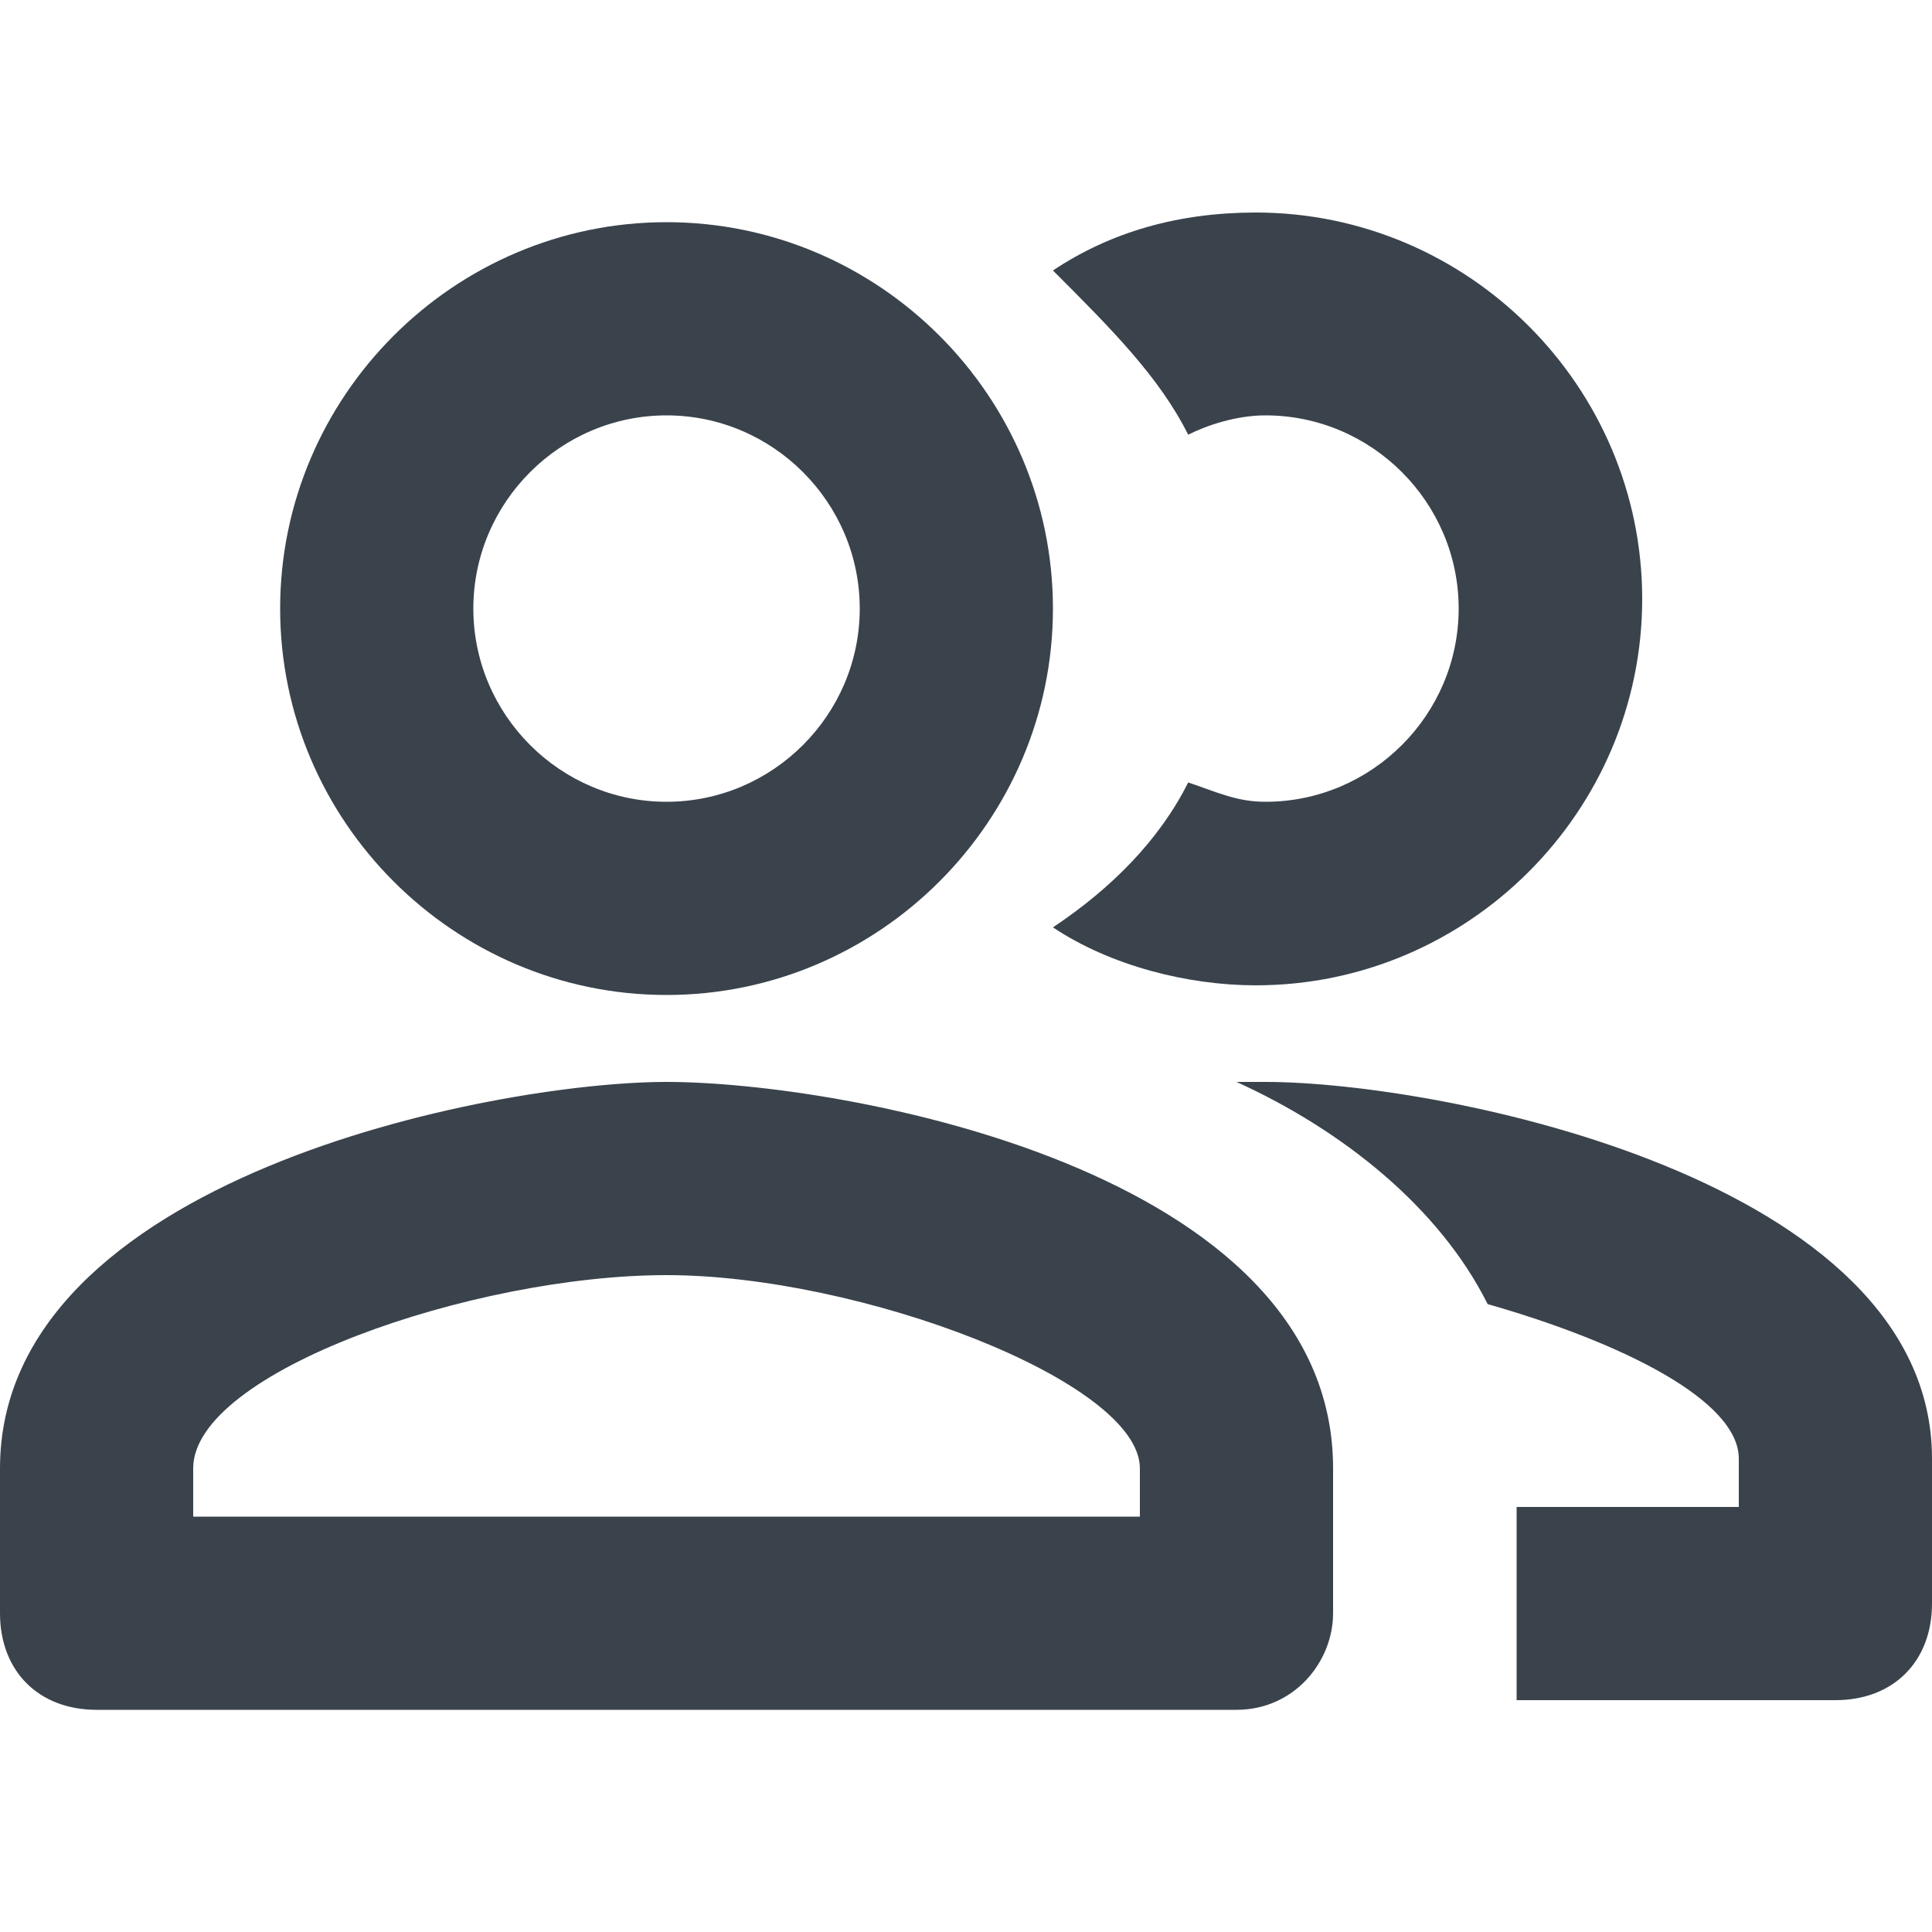
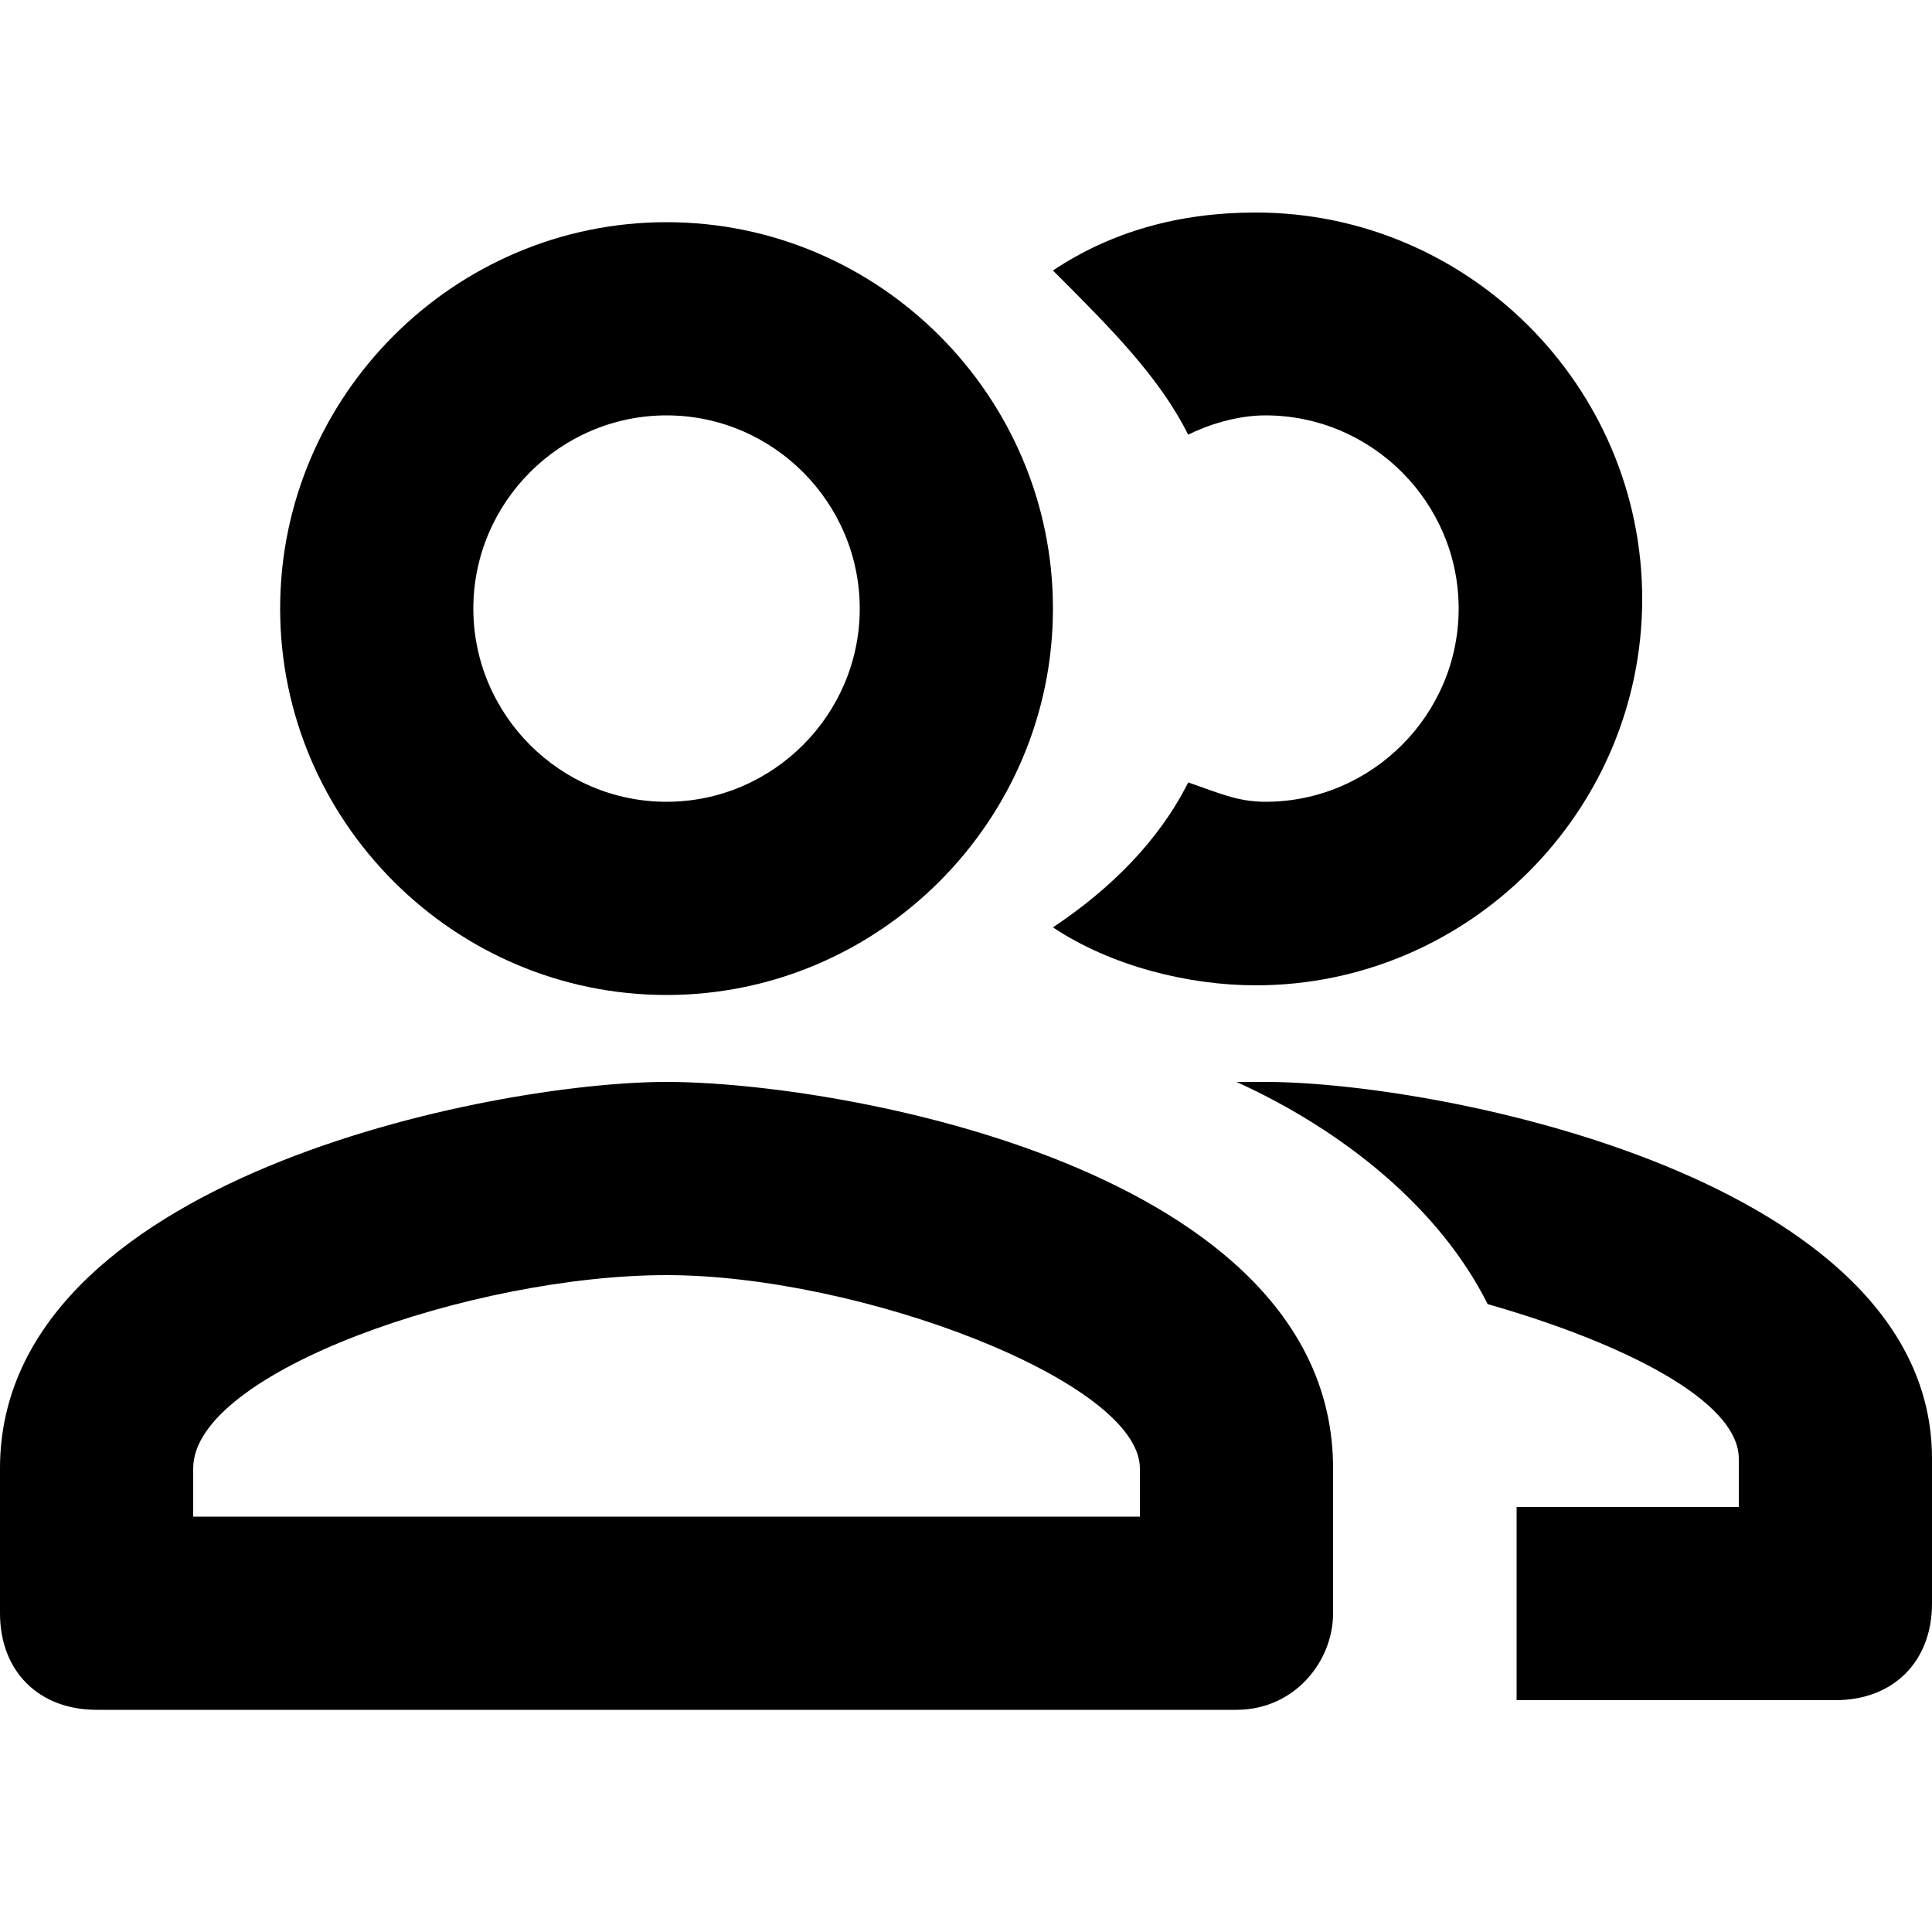
- <svg xmlns="http://www.w3.org/2000/svg" version="1.1" id="Calque_1" x="0px" y="0px" viewBox="0 0 20 20" style="enable-background:new 0 0 20 20;" xml:space="preserve">
-   <style type="text/css">
- 	.st0{fill:#3A434C;}
- </style>
-   <path class="st0" d="M12.3,4.5c0.2-0.1,0.5-0.2,0.8-0.2c1.1,0,2,0.9,2,2s-0.9,2-2,2c-0.3,0-0.5-0.1-0.8-0.2  c-0.3,0.6-0.8,1.1-1.4,1.5c0.6,0.4,1.4,0.6,2.1,0.6c2.2,0,4-1.8,4-4c0-2.2-1.8-4-4-4c-0.8,0-1.5,0.2-2.1,0.6  C11.5,3.4,12,3.9,12.3,4.5z" />
-   <path class="st0" d="M13.1,11.2c-0.1,0-0.2,0-0.3,0c1.1,0.5,2.1,1.3,2.6,2.3c1.4,0.4,2.6,1,2.6,1.6v0.5h-2.3v2H19c0.6,0,1-0.4,1-1  v-1.5C20,12.2,14.9,11.2,13.1,11.2z" />
-   <path class="st0" d="M12.8,17.7H1c-0.6,0-1-0.4-1-1v-1.5c0-3,5.1-4,6.9-4s6.9,0.9,6.9,4v1.5C13.8,17.2,13.4,17.7,12.8,17.7z M2,15.7  h9.8v-0.5c0-0.9-2.9-2-4.9-2s-4.9,1-4.9,2V15.7z M6.9,10.3c-2.2,0-4-1.8-4-4c0-2.2,1.8-4,4-4c2.2,0,4,1.8,4,4  C10.9,8.5,9.1,10.3,6.9,10.3z M6.9,4.3c-1.1,0-2,0.9-2,2s0.9,2,2,2s2-0.9,2-2S8,4.3,6.9,4.3z" />
+ <svg viewBox="0 0 20 20">
+   <path d="M12.3 4.5c.2-.1.5-.2.8-.2 1.1 0 2 .9 2 2s-.9 2-2 2c-.3 0-.5-.1-.8-.2-.3.6-.8 1.1-1.4 1.5.6.4 1.4.6 2.1.6 2.2 0 4-1.8 4-4s-1.8-4-4-4c-.8 0-1.5.2-2.1.6.6.6 1.1 1.1 1.4 1.7zm.8 6.7h-.3c1.1.5 2.1 1.3 2.6 2.3 1.4.4 2.6 1 2.6 1.6v.5h-2.3v2H19c.6 0 1-.4 1-1v-1.5c0-2.9-5.1-3.9-6.9-3.9z" />
+   <path d="M12.8 17.7H1c-.6 0-1-.4-1-1v-1.5c0-3 5.1-4 6.9-4s6.9.9 6.9 4v1.5c0 .5-.4 1-1 1zM2 15.7h9.8v-.5c0-.9-2.9-2-4.9-2s-4.9 1-4.9 2v.5zm4.9-5.4c-2.2 0-4-1.8-4-4s1.8-4 4-4 4 1.8 4 4-1.8 4-4 4zm0-6c-1.1 0-2 .9-2 2s.9 2 2 2 2-.9 2-2-.9-2-2-2z" />
</svg>
